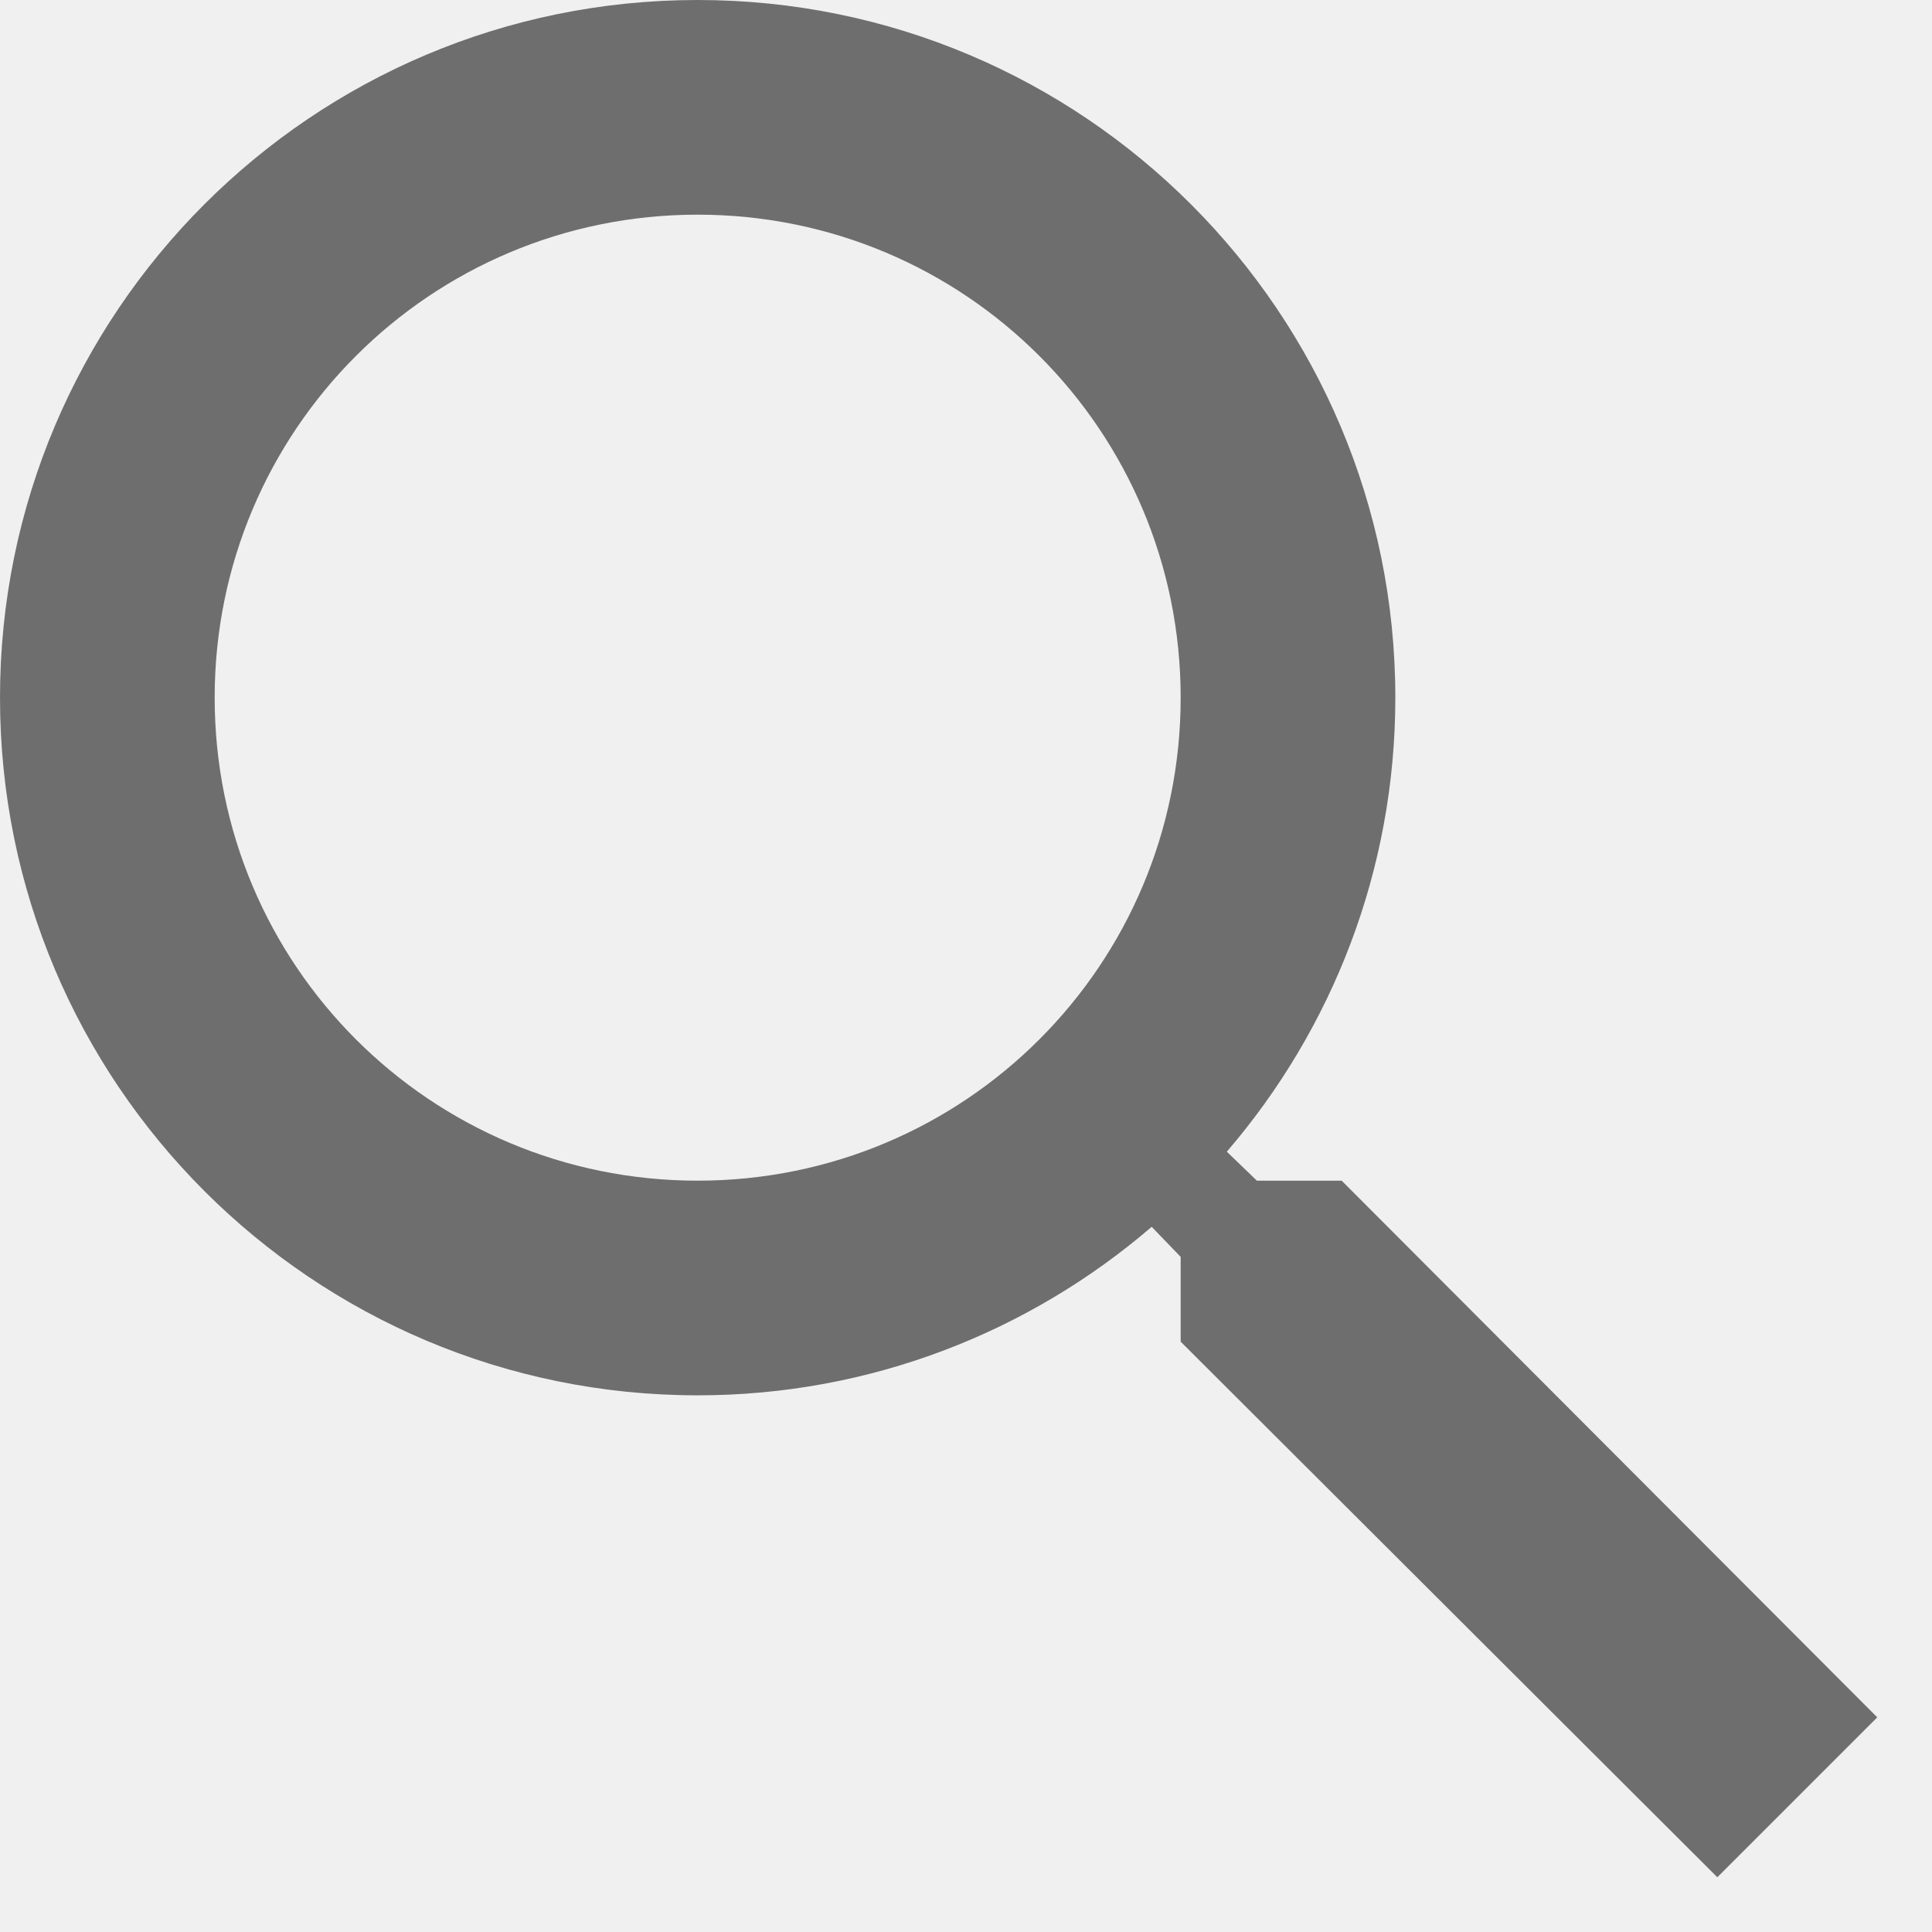
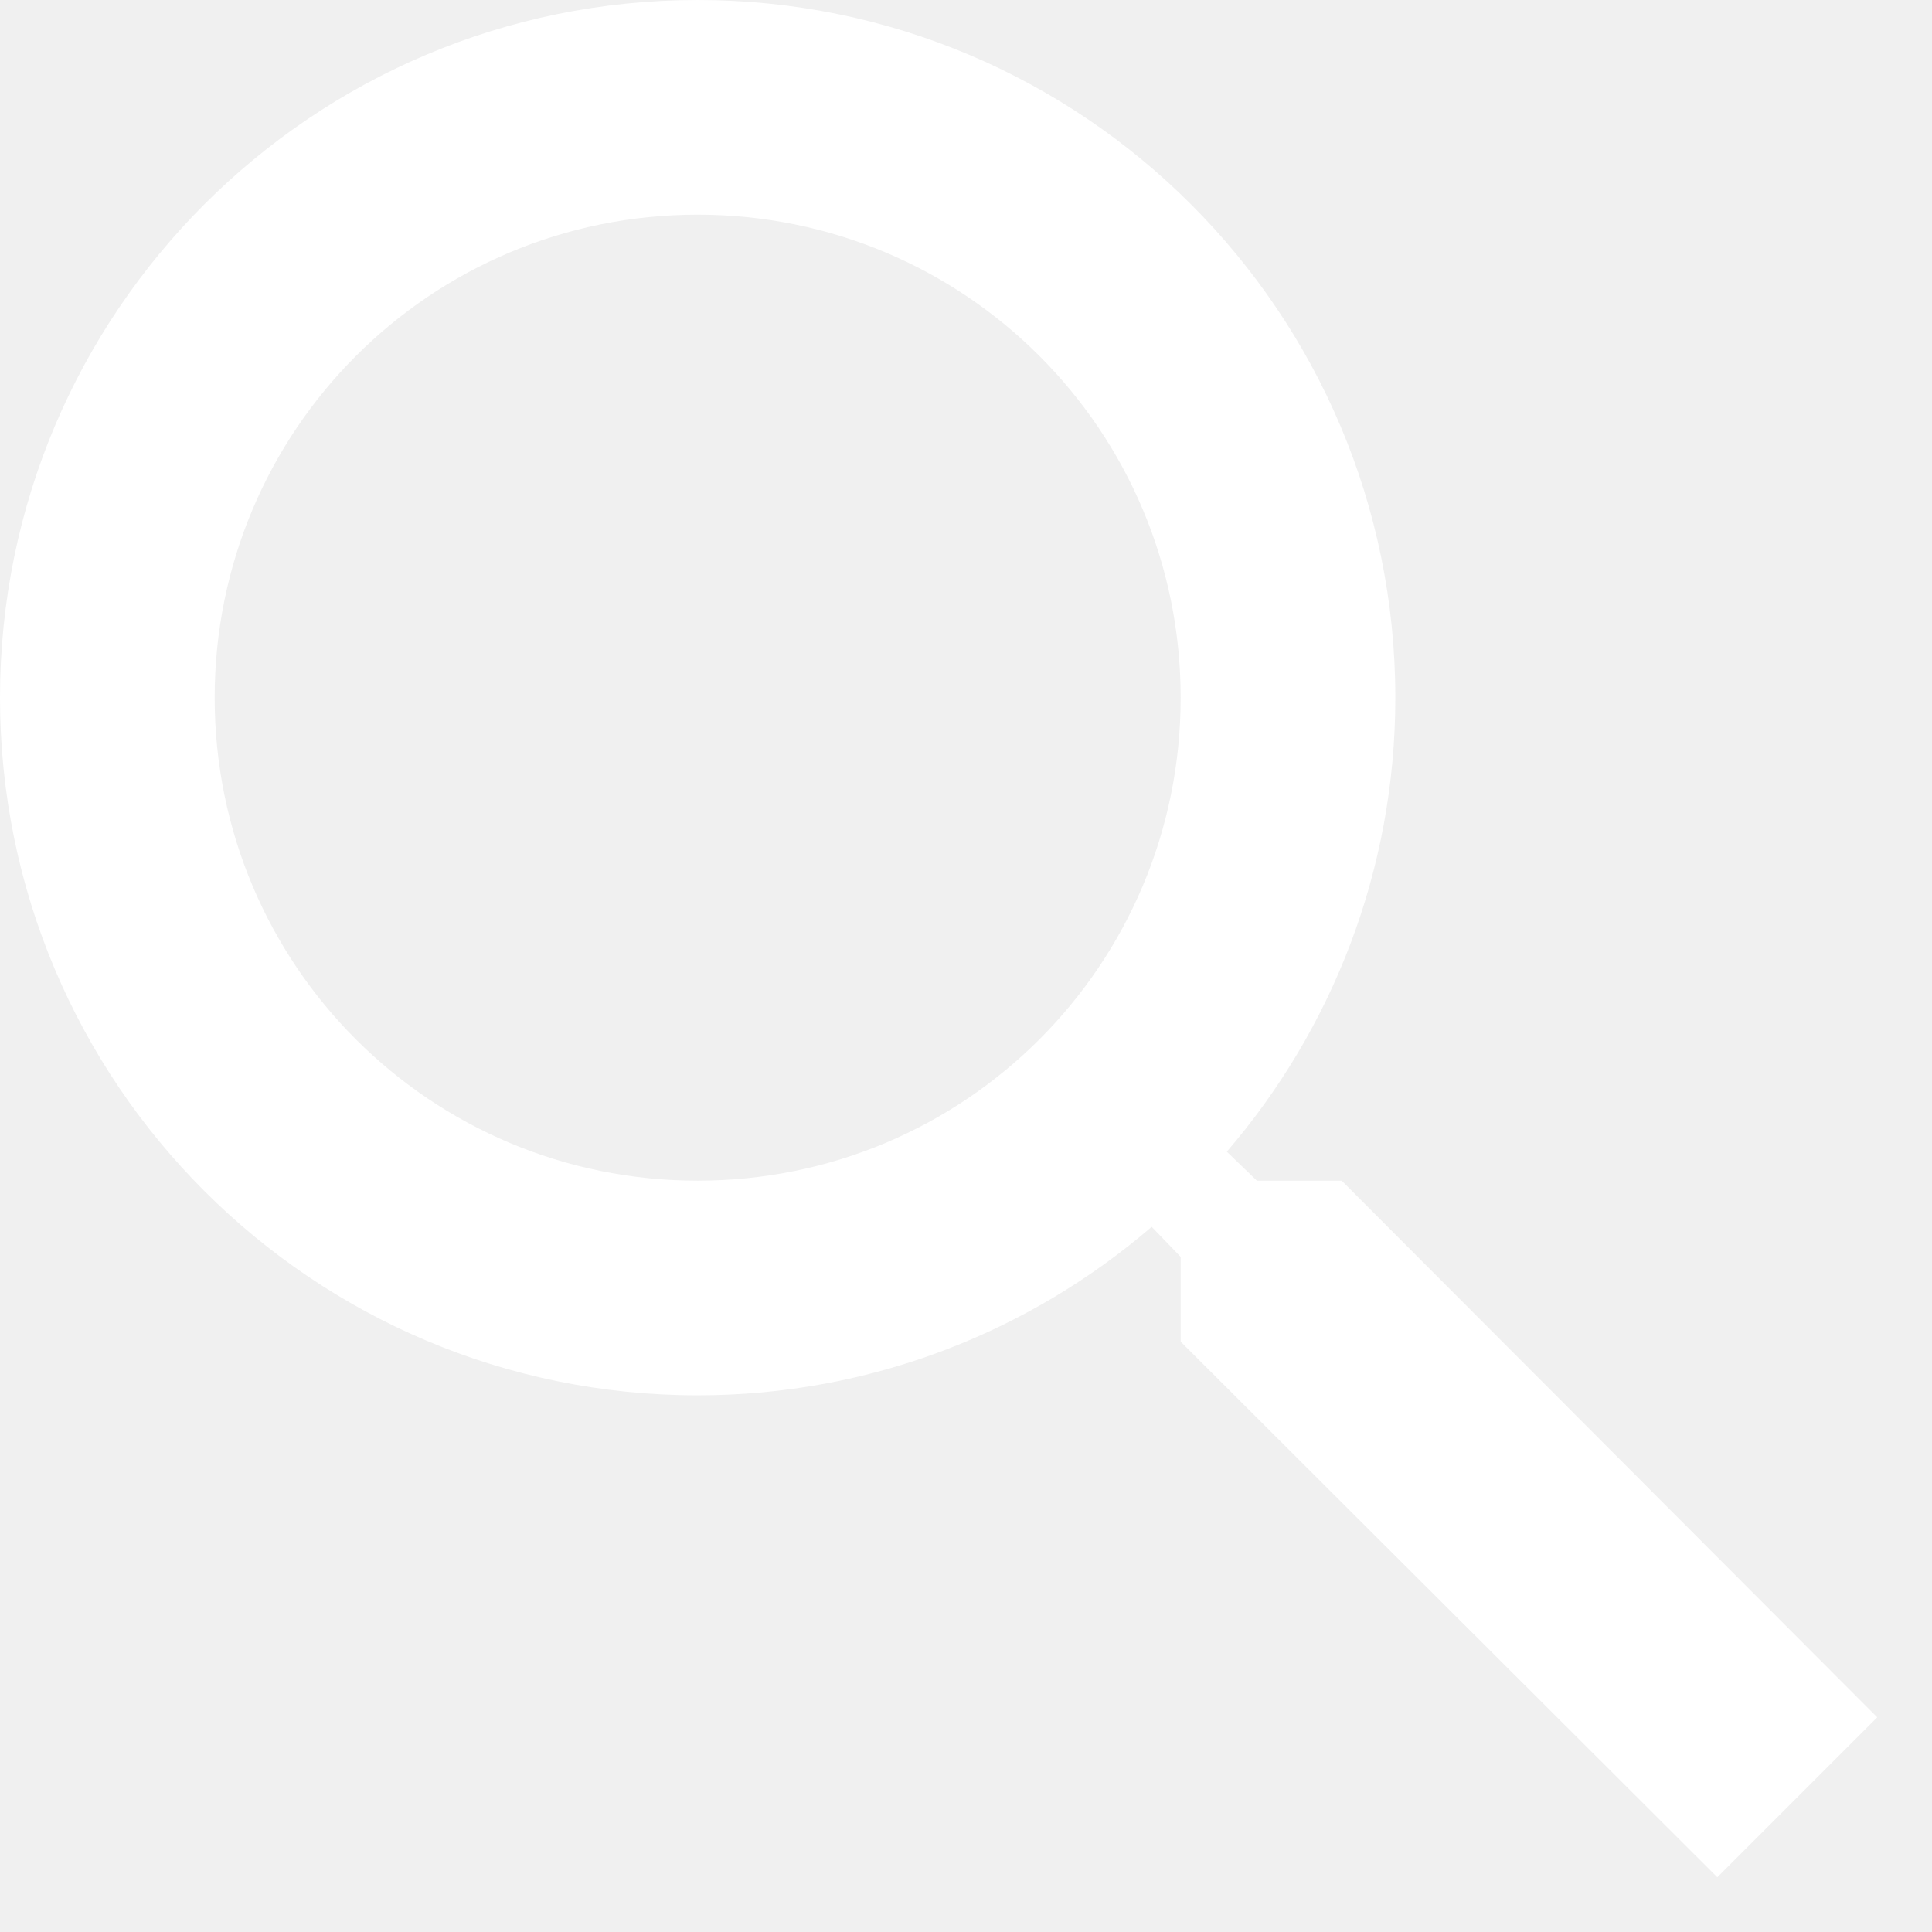
<svg xmlns="http://www.w3.org/2000/svg" width="18" height="18" viewBox="0 0 18 18" fill="none">
-   <path d="M12.5 11H11.71L11.43 10.73C12.41 9.59 13 8.11 13 6.5C13 2.91 10.09 0 6.5 0C2.91 0 0 2.91 0 6.5C0 10.09 2.91 13 6.5 13C8.11 13 9.59 12.41 10.73 11.43L11 11.71V12.5L16 17.49L17.49 16L12.5 11ZM6.5 11C4.01 11 2 8.99 2 6.5C2 4.01 4.01 2 6.5 2C8.99 2 11 4.01 11 6.5C11 8.99 8.99 11 6.5 11Z" fill="black" fill-opacity="0.54" />
+   <path d="M12.5 11H11.71L11.43 10.73C12.41 9.59 13 8.11 13 6.5C13 2.91 10.09 0 6.5 0C2.91 0 0 2.91 0 6.5C0 10.09 2.91 13 6.5 13C8.11 13 9.59 12.41 10.73 11.43L11 11.71V12.5L16 17.49L17.49 16L12.5 11ZM6.5 11C4.01 11 2 8.99 2 6.5C2 4.01 4.01 2 6.5 2C8.99 2 11 4.01 11 6.5C11 8.99 8.99 11 6.5 11Z" fill="white" />
</svg>
